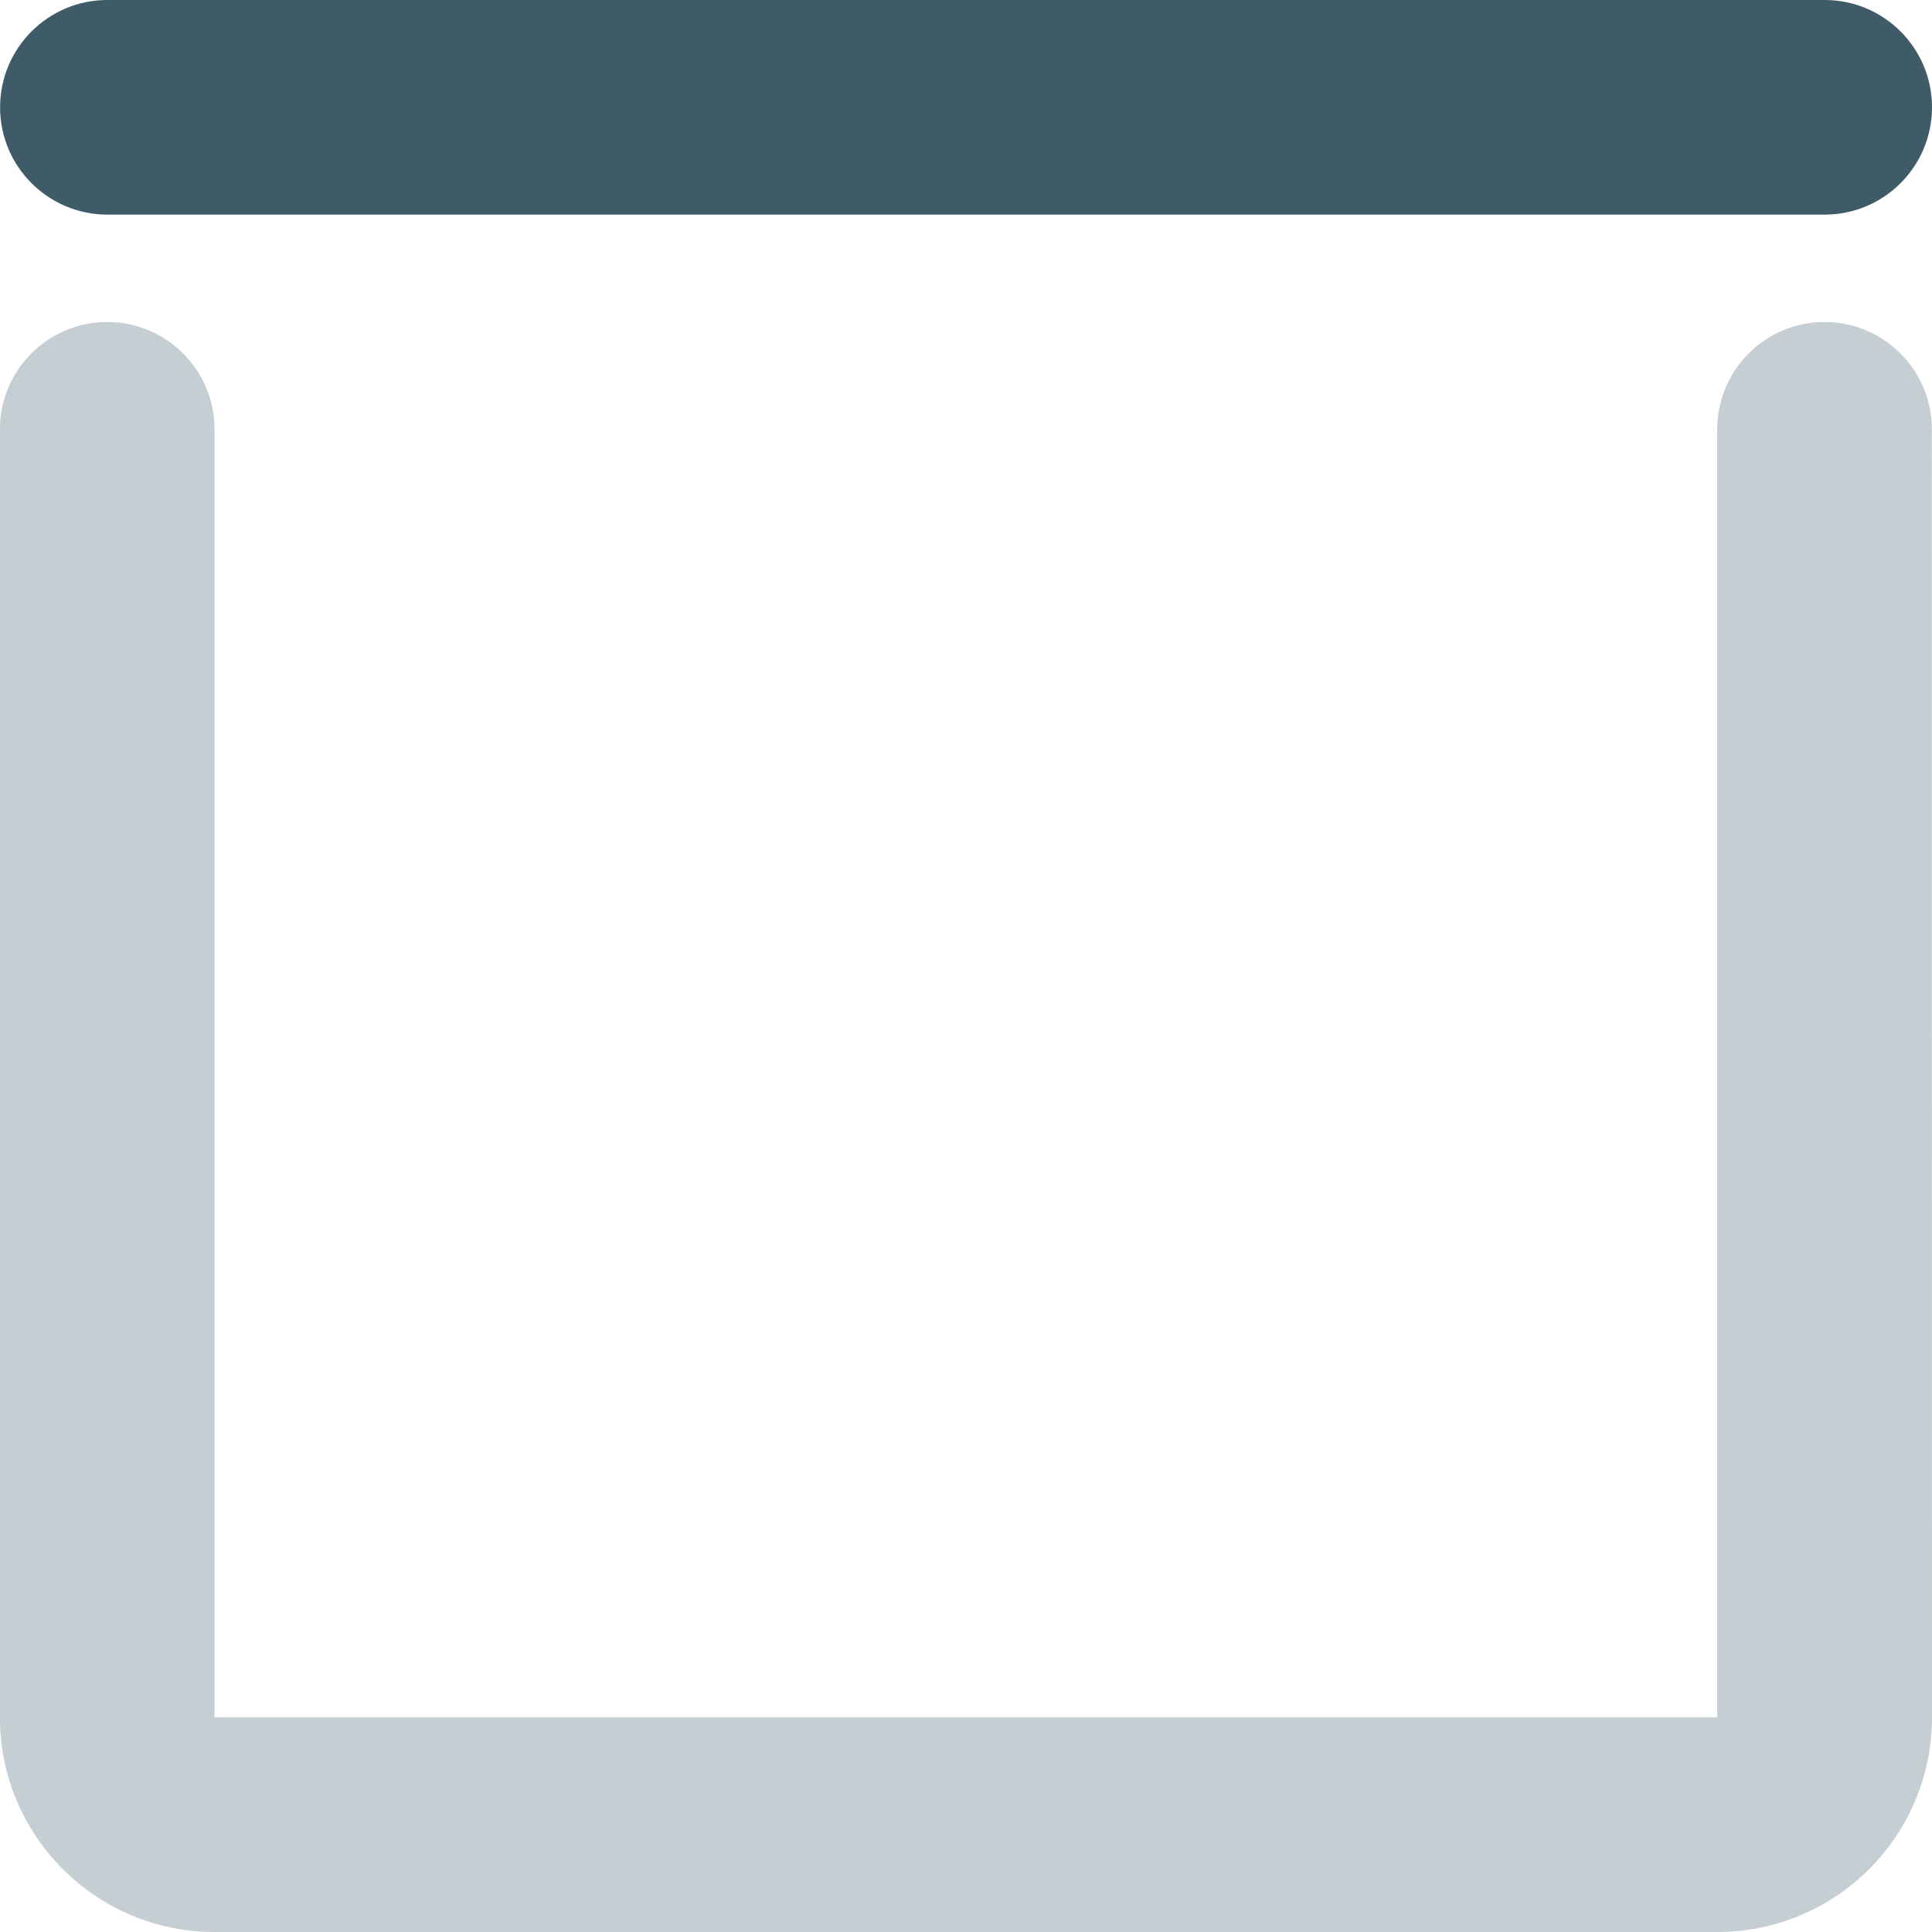
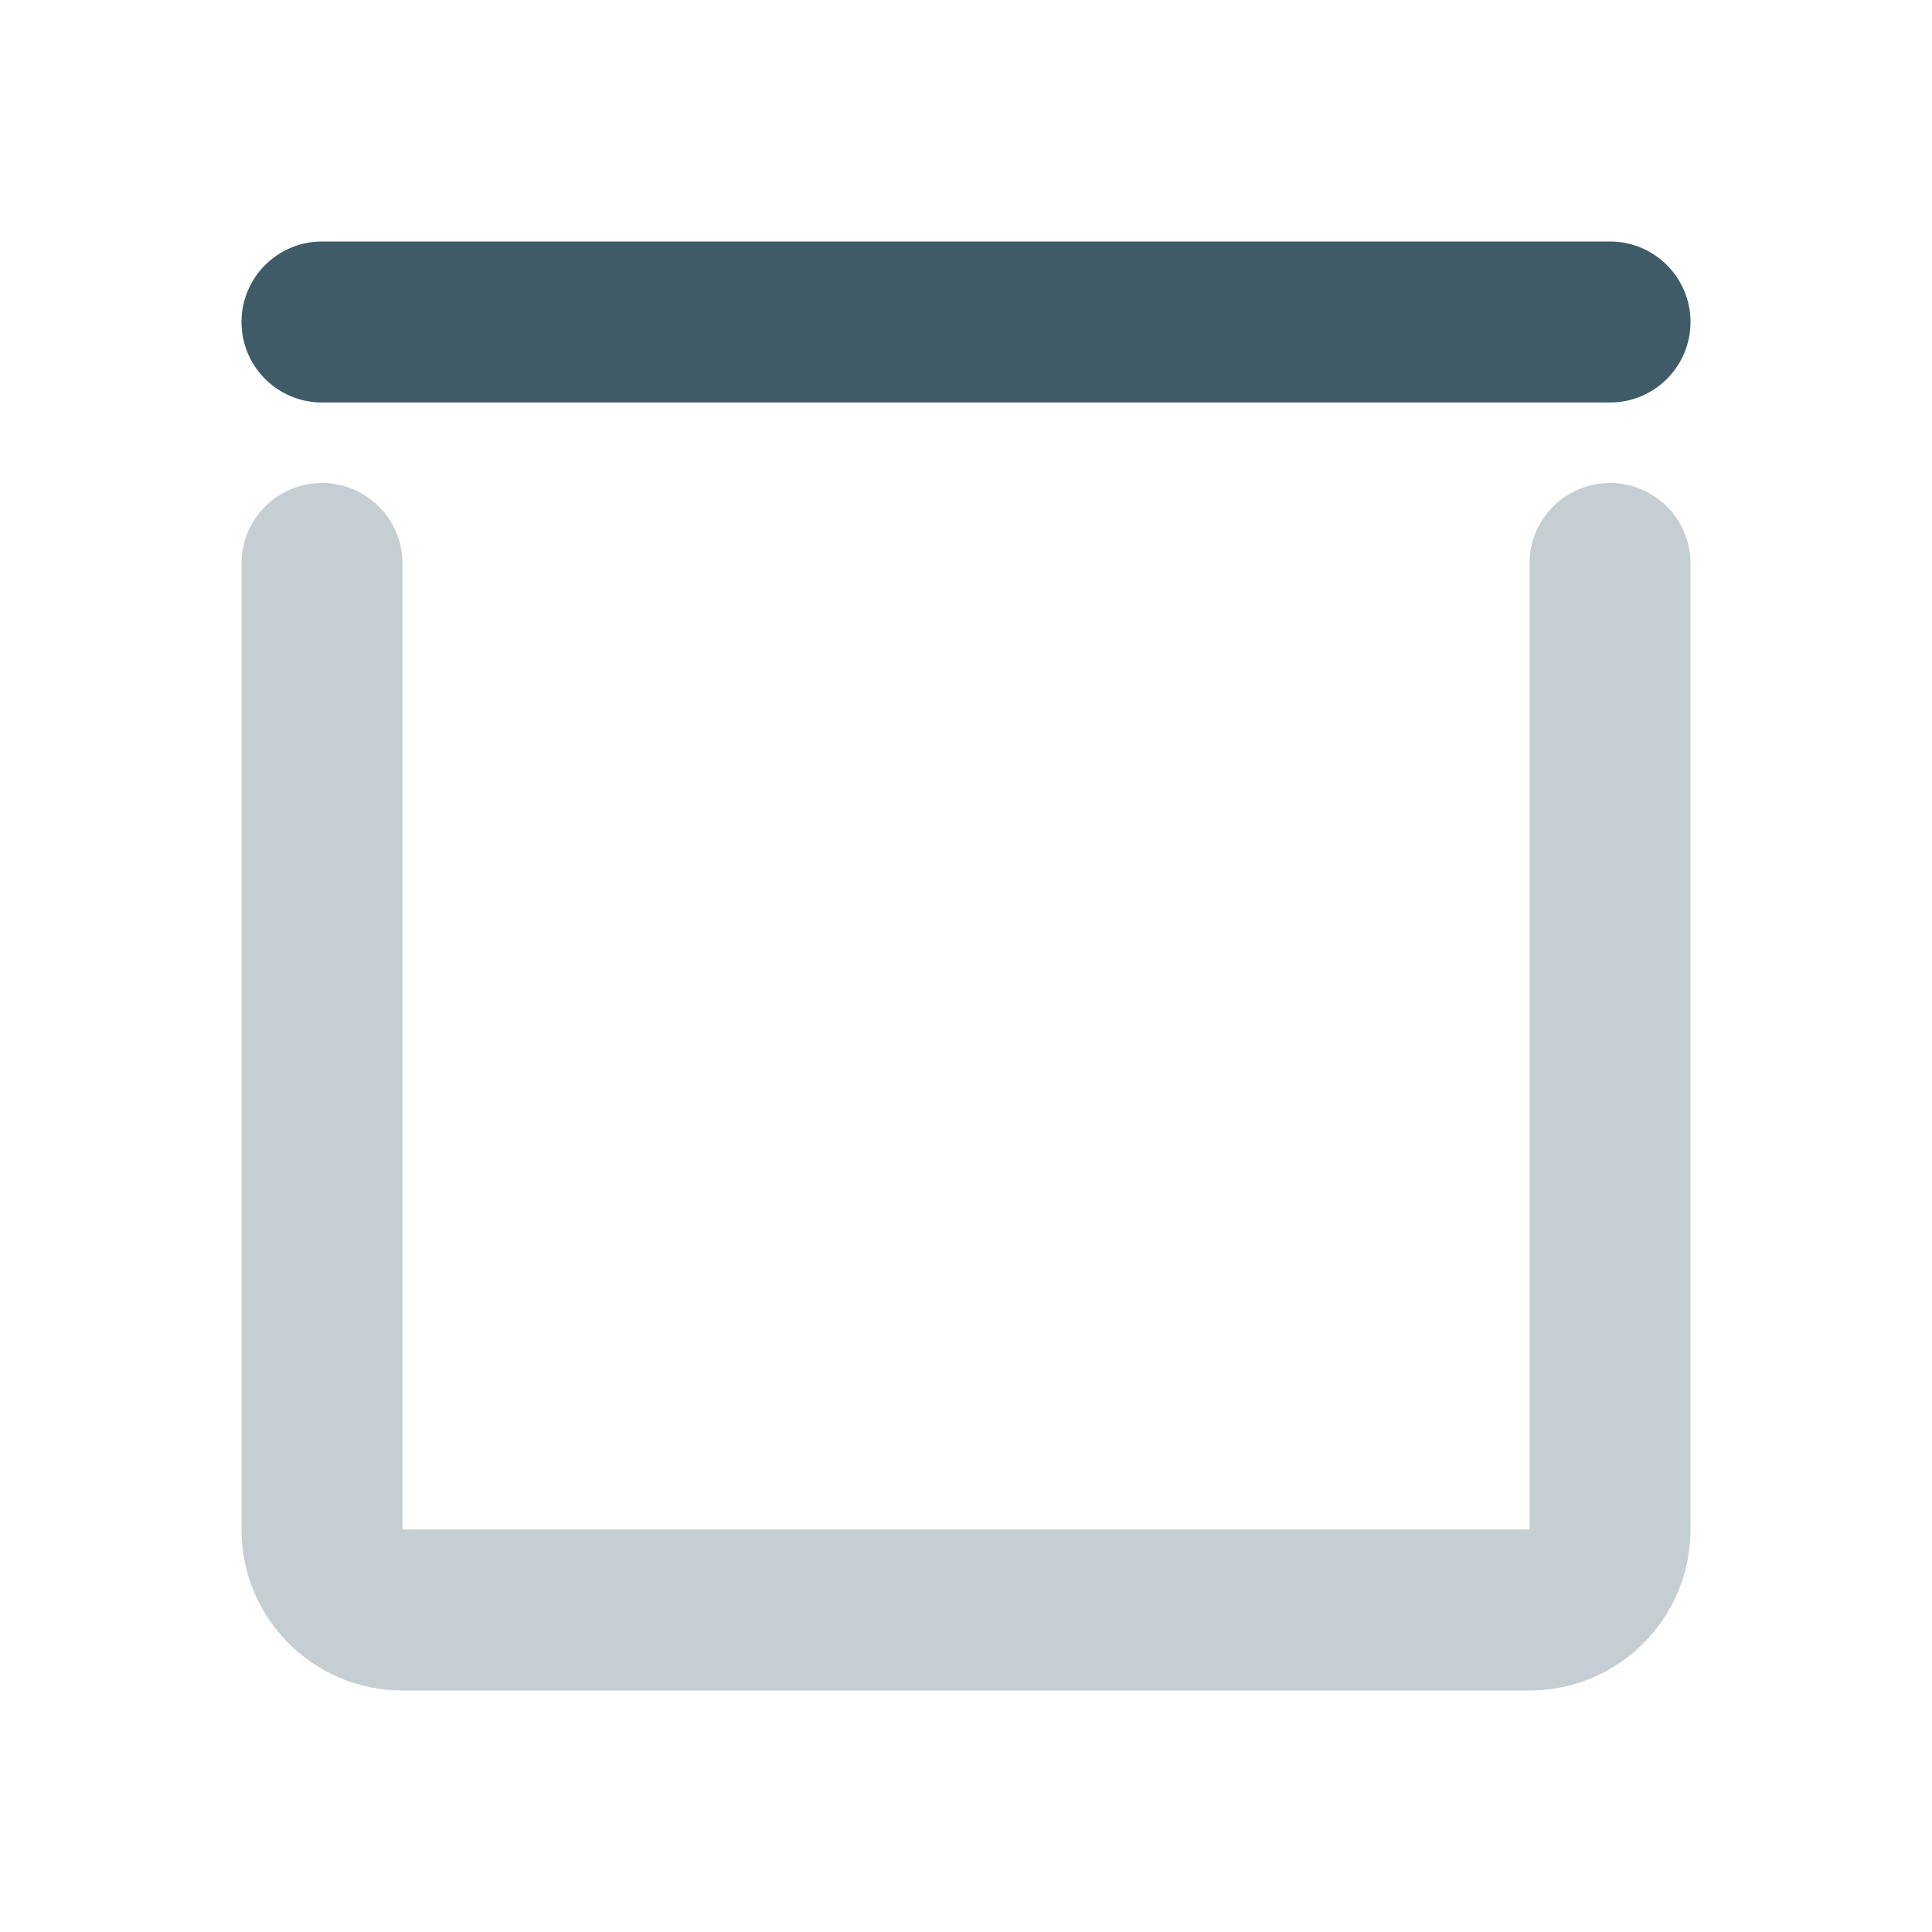
<svg xmlns="http://www.w3.org/2000/svg" height="24" viewBox="0 0 24 24" width="24">
-   <g fill="#3e5b67" transform="matrix(0 1 -1 0 24 0)">
-     <path d="m21.333 0c1.473 0 2.667 1.194 2.667 2.667v18.667c0 1.473-1.194 2.667-2.667 2.667h-16c-.736 0-1.333-.597-1.333-1.333 0-.736.597-1.333 1.333-1.333h16v-18.667h-16c-.736 0-1.333-.597-1.333-1.333 0-.736.597-1.333 1.333-1.333z" fill-opacity=".3" />
-     <path d="m1.333 0c.736 0 1.333.597 1.333 1.333v21.333c0 .736-.597 1.333-1.333 1.333-.736 0-1.333-.597-1.333-1.333v-21.333c0-.736.597-1.333 1.333-1.333z" />
+   <g fill="#3e5b67">
+     <path d="m17.5 4.5c1.105 0 2 .895 2 2v14c0 1.105-.895 2-2 2h-12c-.552 0-1-.448-1-1s.448-1 1-1h12v-14h-12c-.552 0-1-.448-1-1s.448-1 1-1z" fill-opacity=".3" transform="matrix(0 1 -1 0 25.5 1.5)" />
+     <path d="m12-5c.552 0 1 .448 1 1v16c0 .552-.448 1-1 1s-1-.448-1-1v-16c0-.552.448-1 1-1z" transform="matrix(0 1 -1 0 16 -8)" />
  </g>
</svg>
